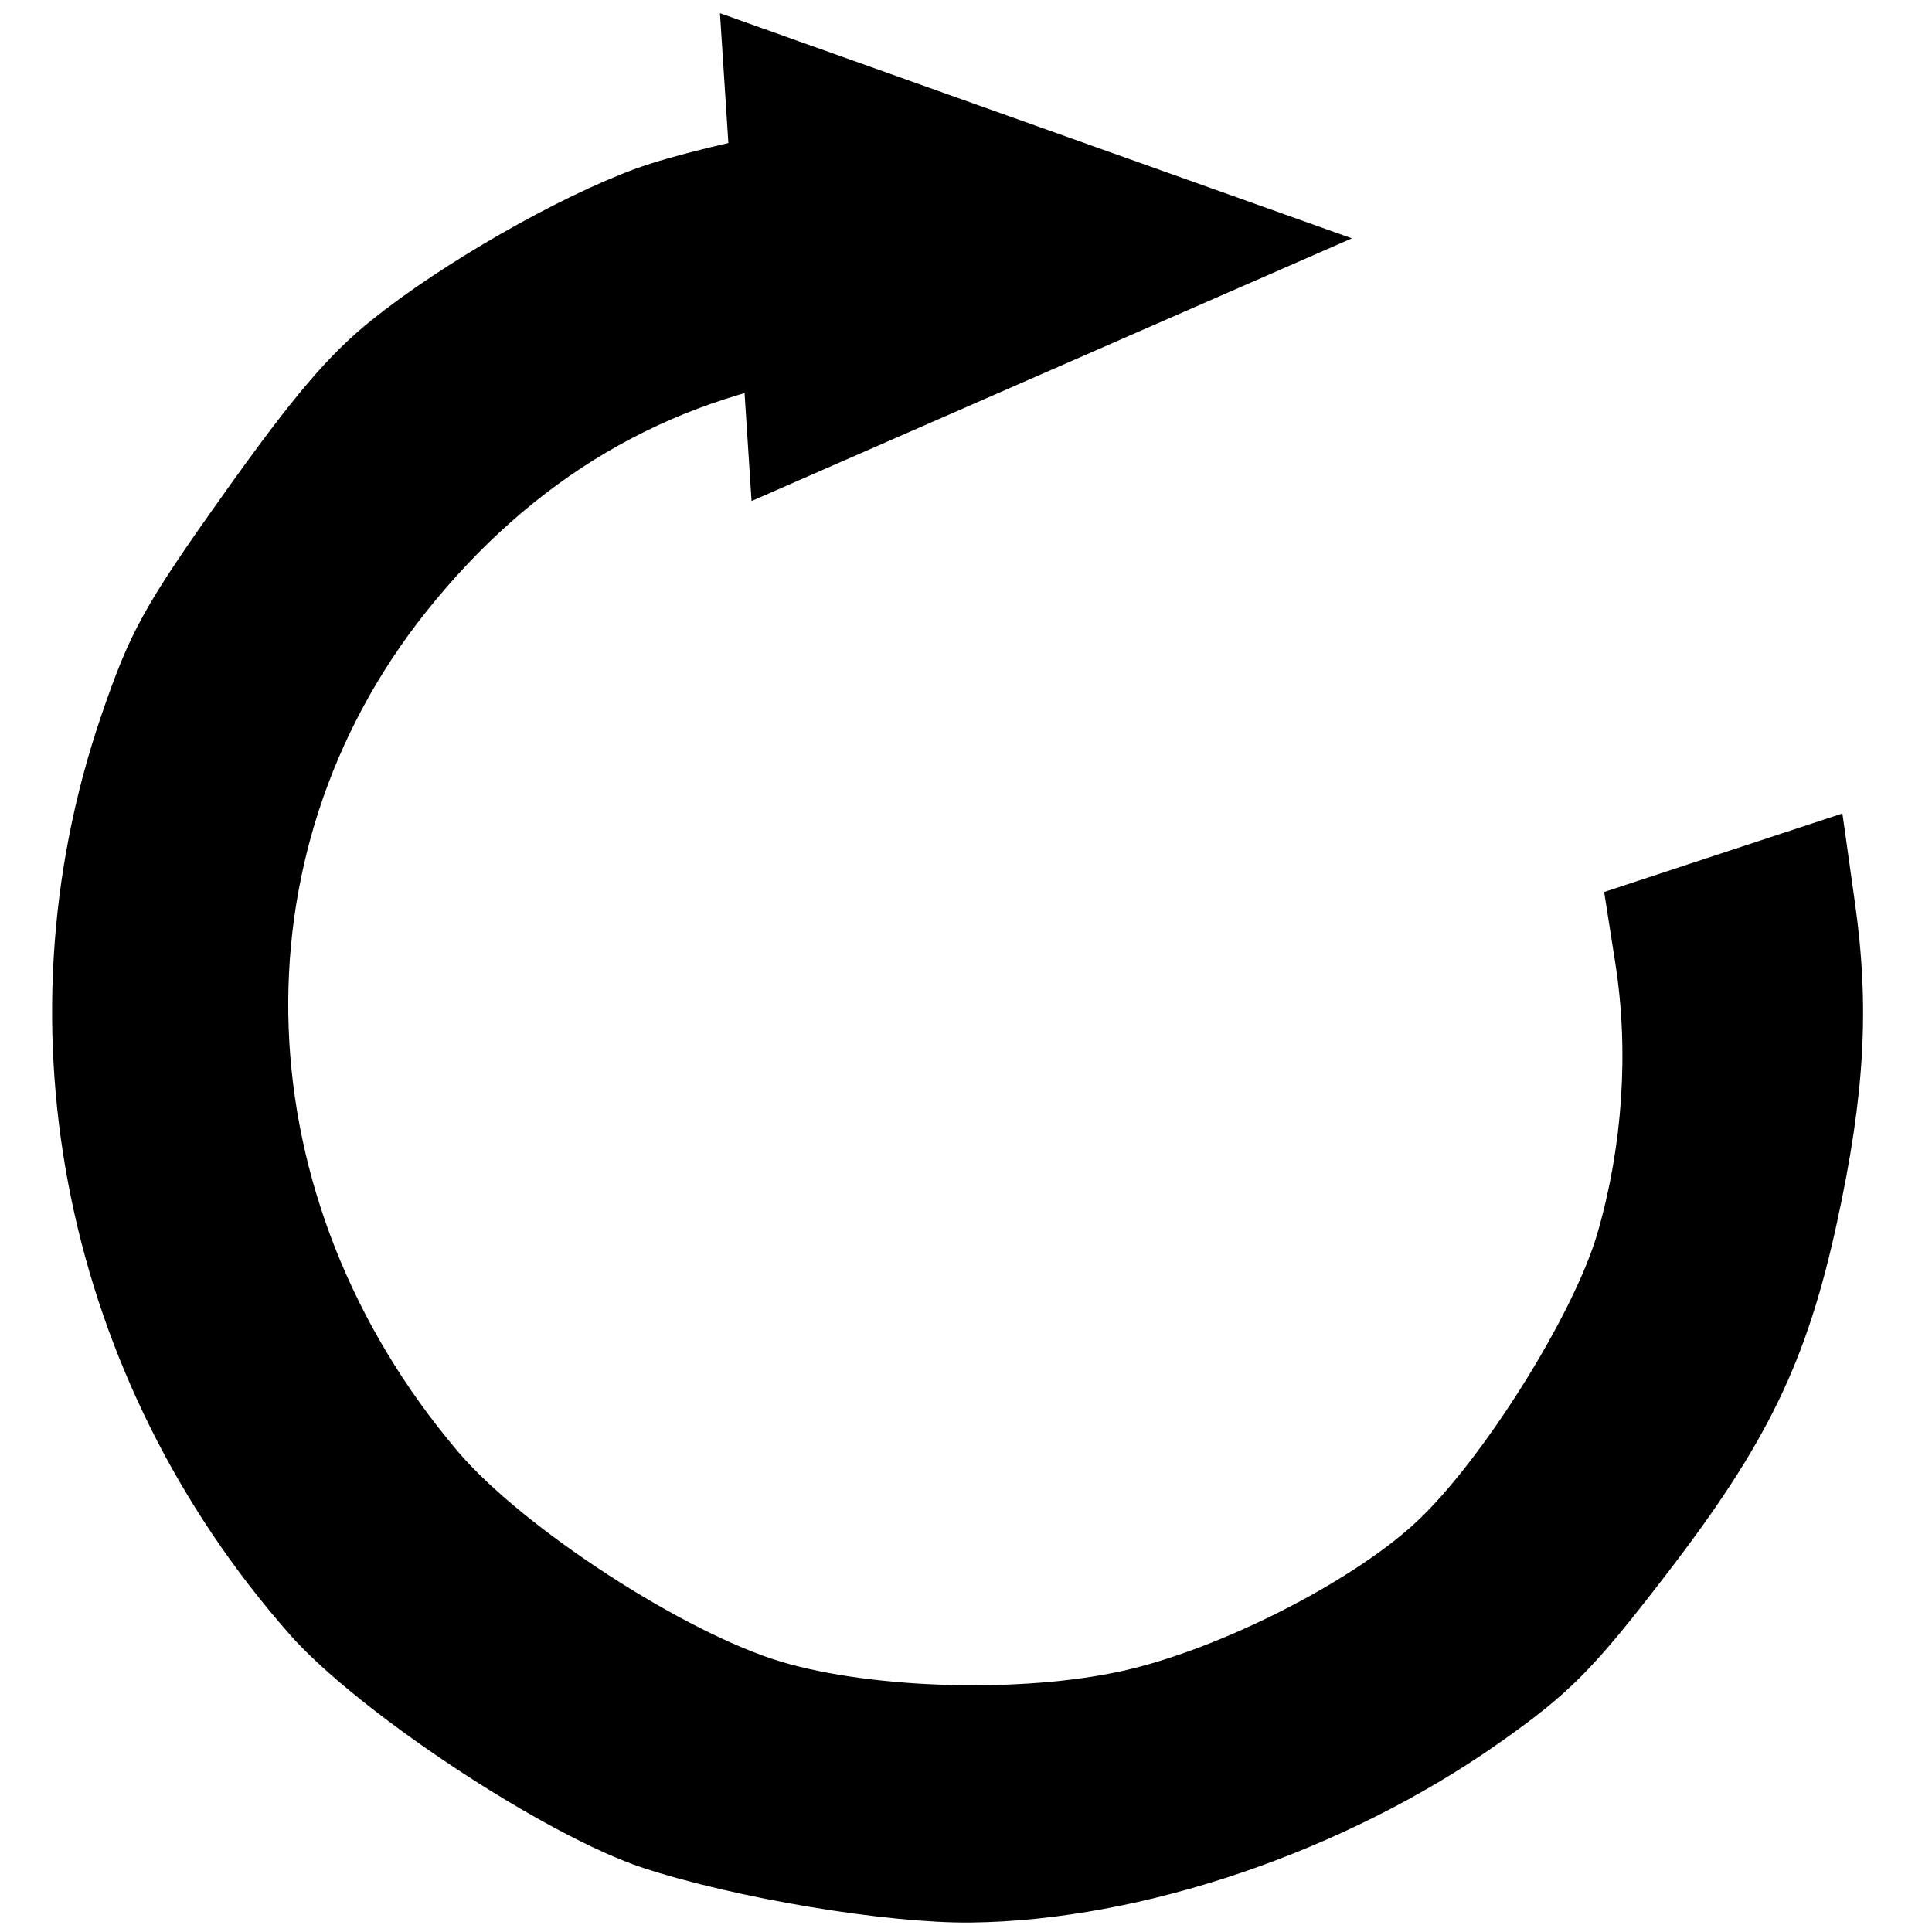
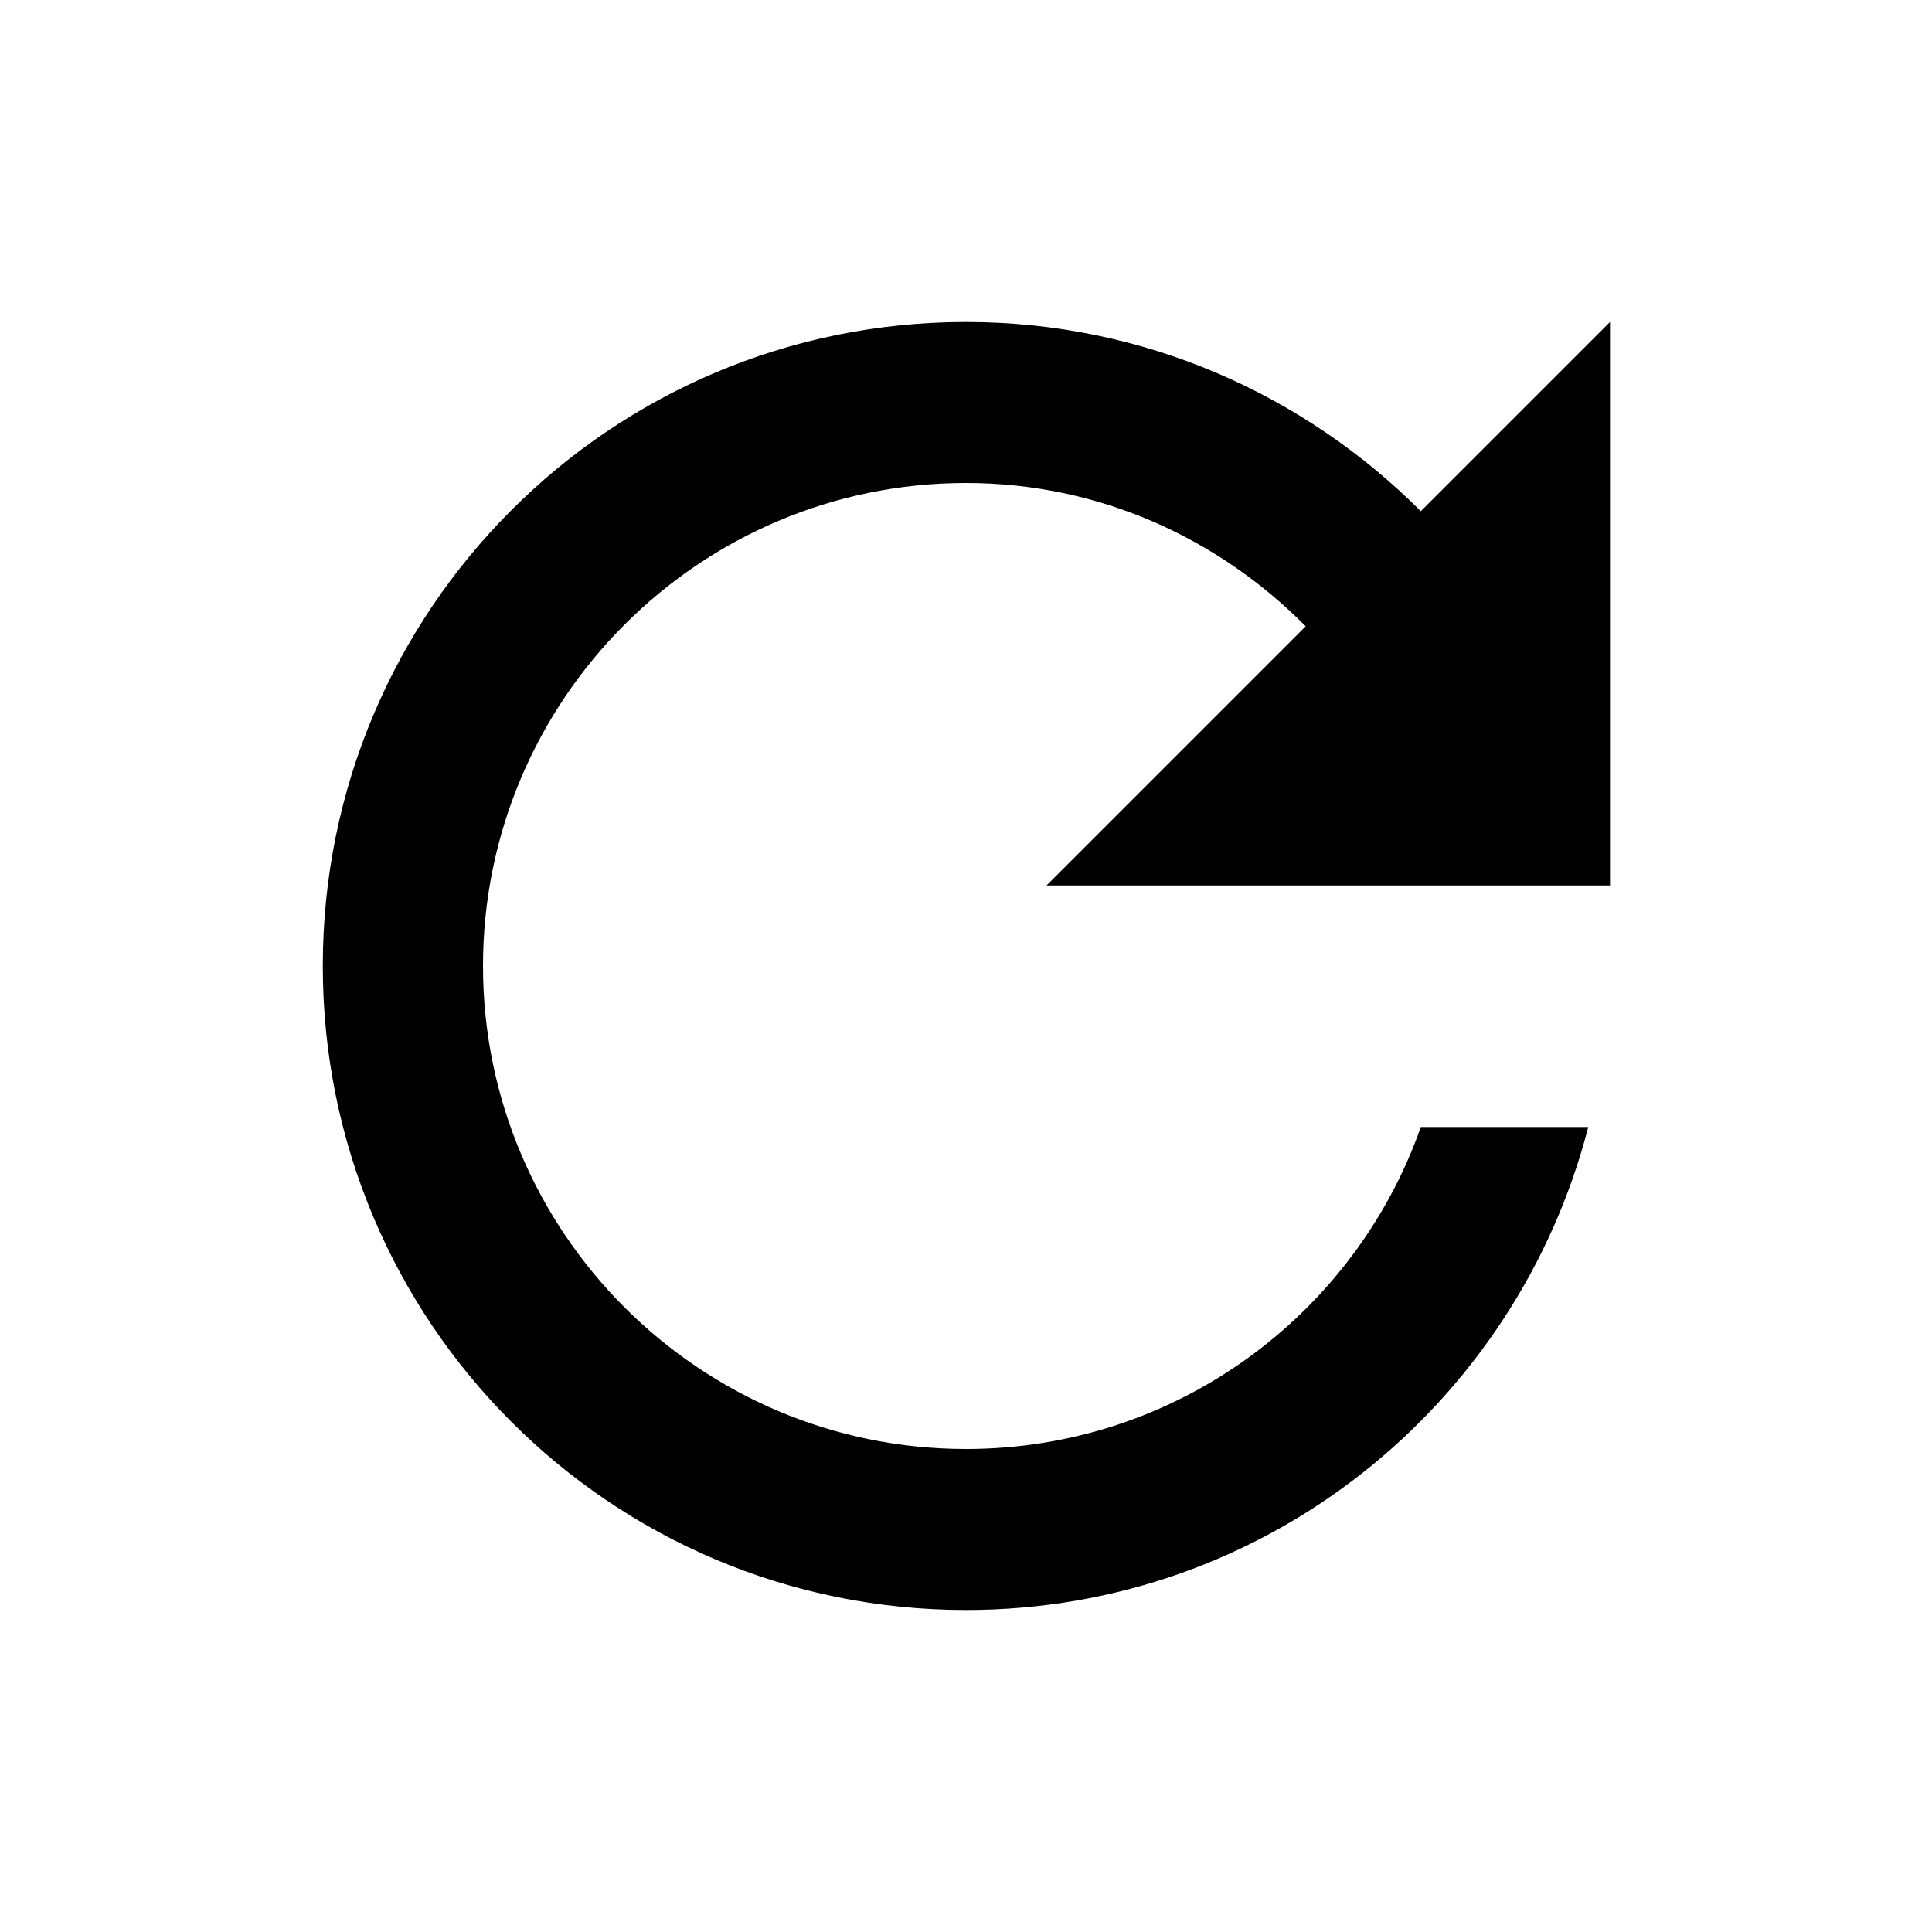
- <svg xmlns="http://www.w3.org/2000/svg" width="32" height="32" viewBox="0 0 32 32" id="svg2" version="1.1">
-   <defs id="defs4" />
-   <g id="layer1" transform="translate(0,-1020.362)">
-     <path style="fill:#000000;fill-opacity:1;stroke:none;stroke-width:1px;stroke-linecap:butt;stroke-linejoin:miter;stroke-opacity:1" d="m 4.798,1047.432 c -3.712,-4.209 -4.901,-9.993 -3.125,-15.204 0.479,-1.405 0.715,-1.833 2.043,-3.699 1.142,-1.604 1.726,-2.291 2.44,-2.865 1.16,-0.934 3.074,-2.032 4.371,-2.507 1.195,-0.438 4.451,-1.055 4.683,-0.888 0.154,0.11 0.036,3.779 -0.128,4.009 -0.039,0.054 -0.669,0.19 -1.399,0.301 -2.658,0.405 -4.861,1.706 -6.62,3.91 -3.234,4.052 -3.023,9.734 0.518,13.911 1.075,1.269 3.768,3.017 5.376,3.491 1.527,0.45 3.995,0.513 5.644,0.145 1.584,-0.354 3.755,-1.451 4.836,-2.445 1.094,-1.006 2.627,-3.443 3.022,-4.804 0.418,-1.442 0.523,-3.019 0.297,-4.463 l -0.186,-1.188 1.973,-0.65 1.973,-0.65 0.209,1.486 c 0.243,1.728 0.161,3.175 -0.301,5.298 -0.499,2.298 -1.152,3.643 -2.818,5.81 -1.22,1.587 -1.602,1.973 -2.763,2.792 -2.559,1.805 -5.926,2.951 -8.76,2.983 -1.396,0.016 -3.896,-0.401 -5.429,-0.904 -1.619,-0.532 -4.72,-2.58 -5.855,-3.867 z" id="path4247" />
-     <path style="opacity:1;fill:#000000;fill-opacity:1;stroke:none;stroke-opacity:1" id="path4249" d="m 20.446,1022.719 -1.856,6.65 -4.831,-4.932 -4.831,-4.932 6.687,-1.718 6.687,-1.718 z" transform="matrix(0.6361802,0.3909166,-0.5701123,0.4362183,587.4773,572.3637)" />
-   </g>
+ <svg xmlns="http://www.w3.org/2000/svg" fill="#000000" height="48" viewBox="0 0 24 24" width="48">
+   <path d="M17.65 6.35C16.2 4.9 14.21 4 12 4c-4.42 0-7.99 3.58-7.99 8s3.57 8 7.99 8c3.73 0 6.84-2.55 7.73-6h-2.08c-.82 2.33-3.04 4-5.65 4-3.31 0-6-2.69-6-6s2.69-6 6-6c1.66 0 3.14.69 4.22 1.78L13 11h7V4l-2.35 2.35z" />
+   <path d="M0 0h24v24H0z" fill="none" />
</svg>
